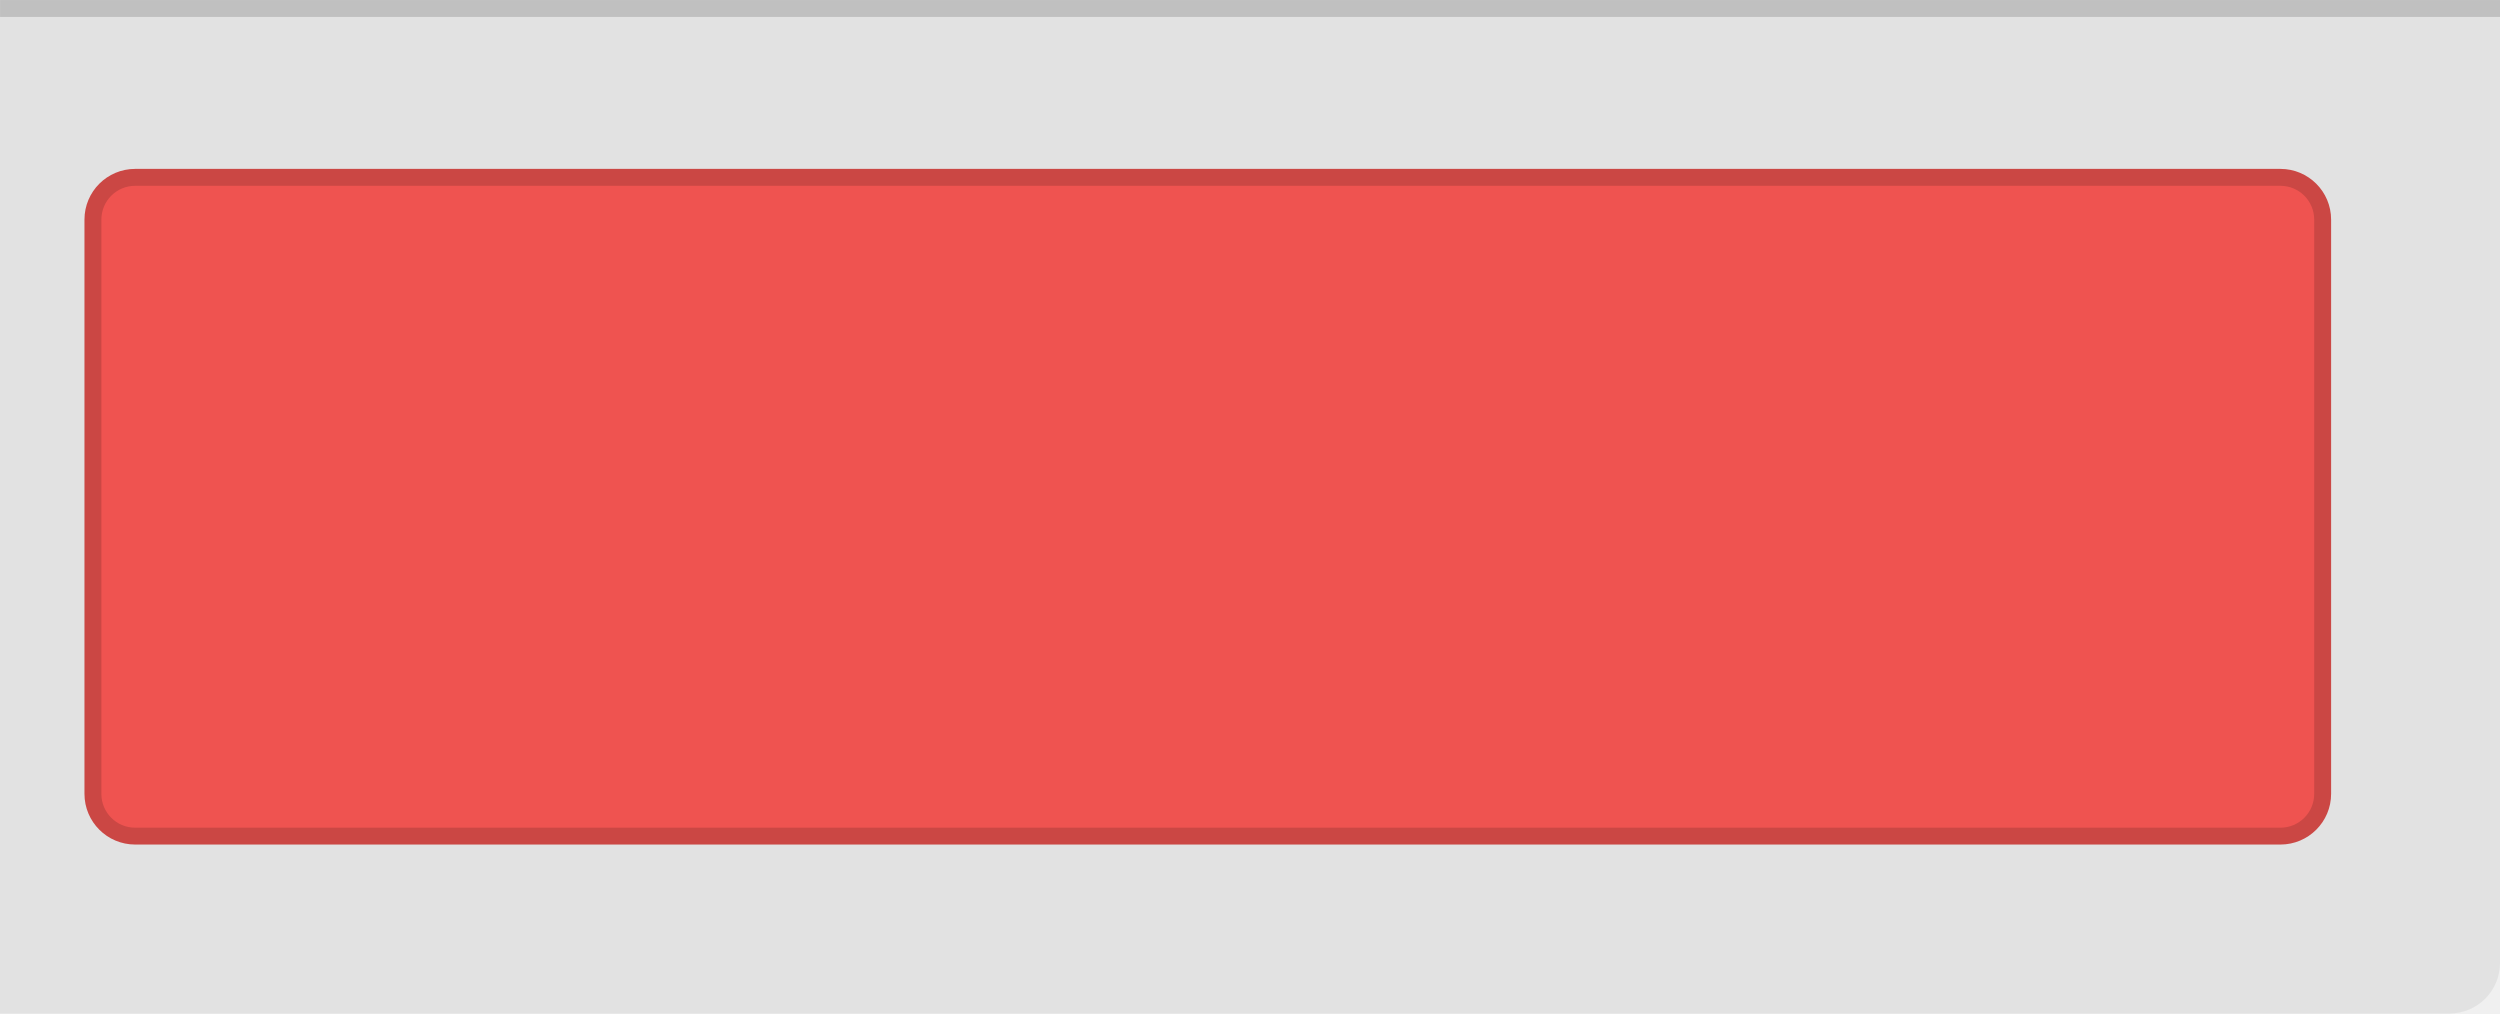
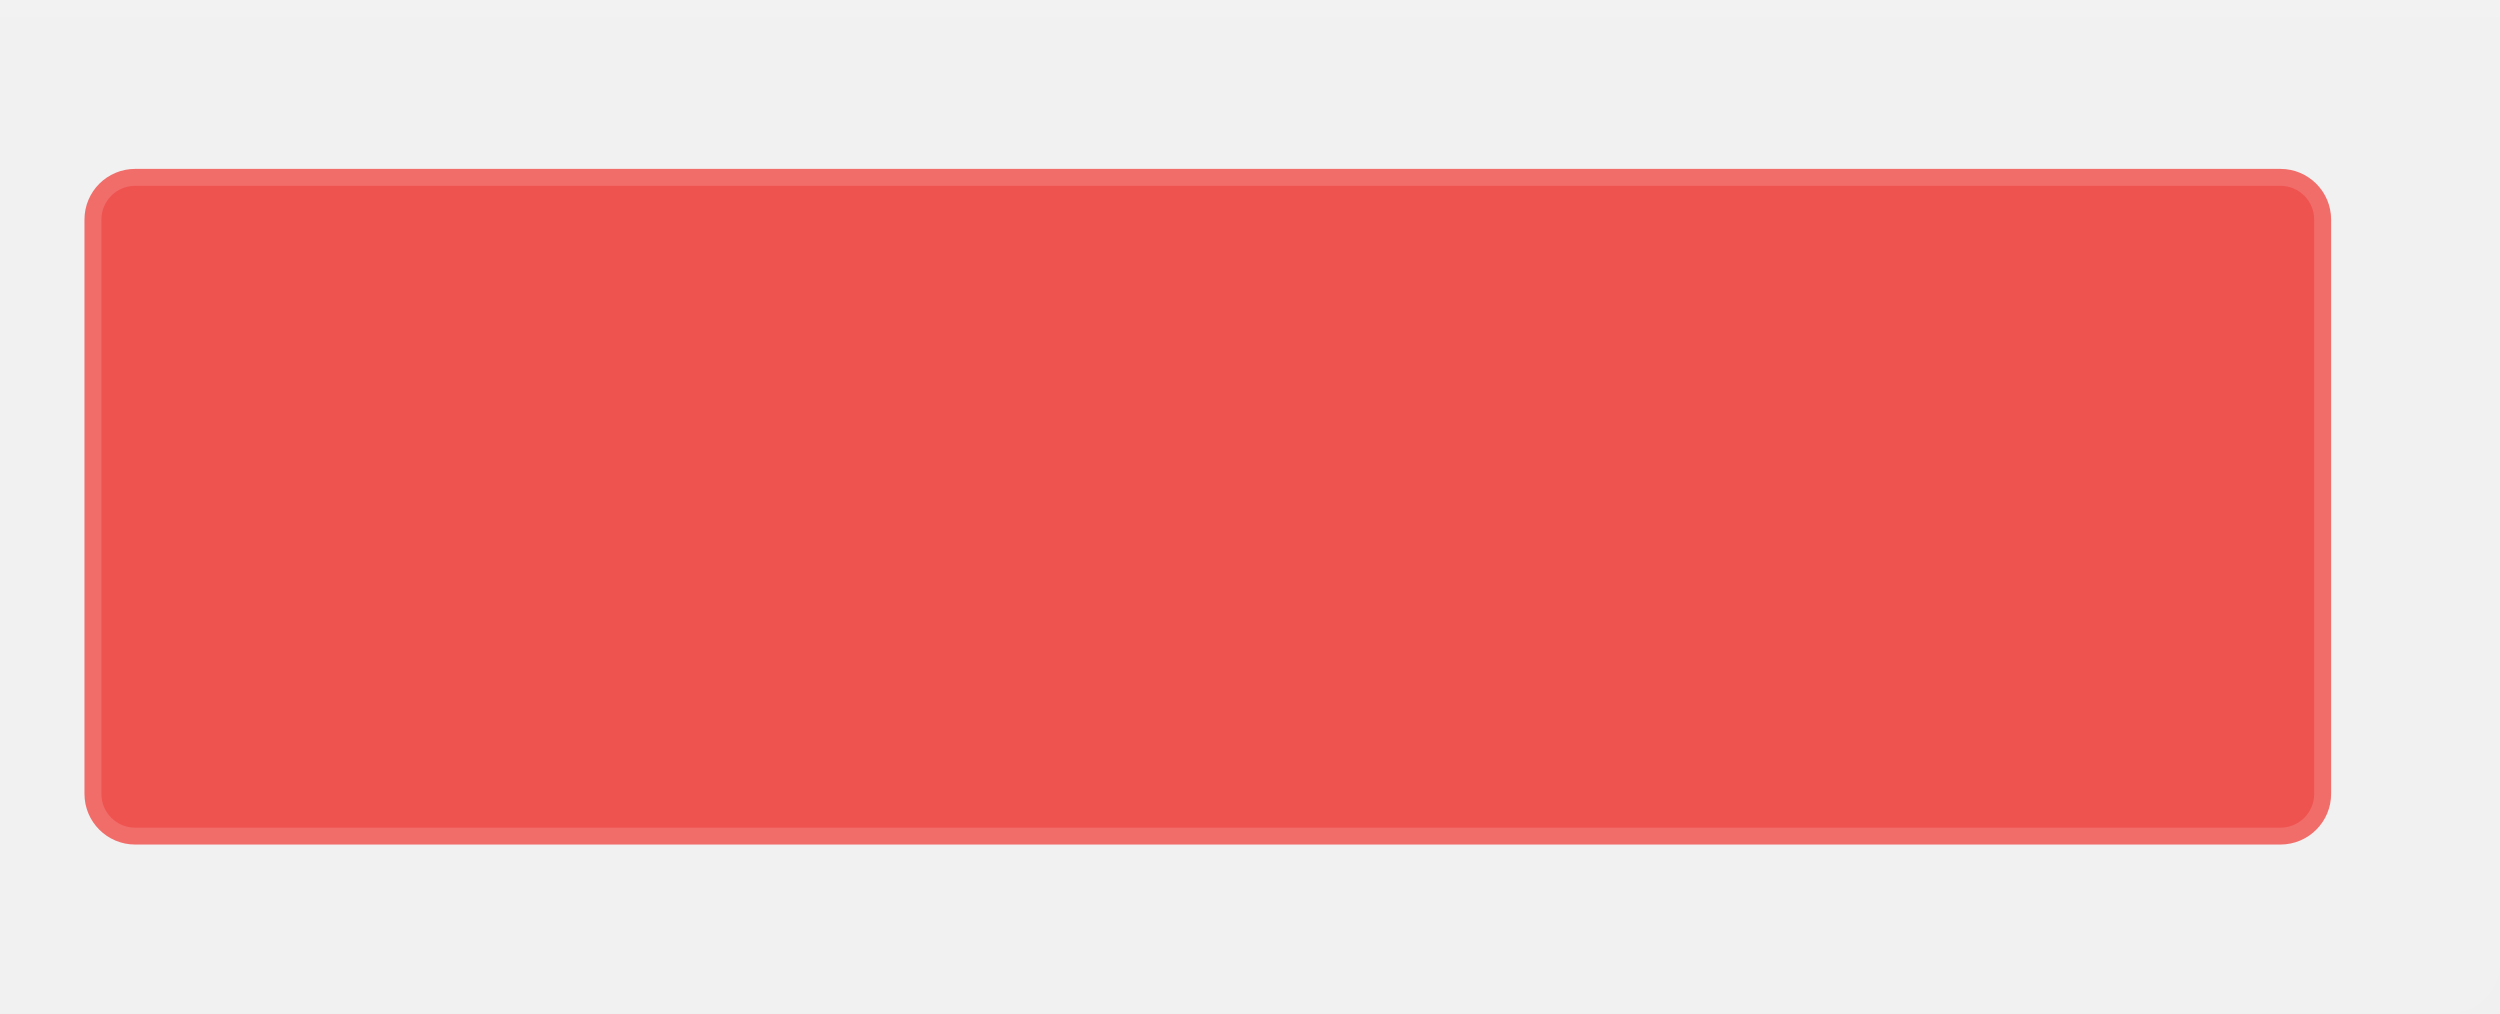
<svg xmlns="http://www.w3.org/2000/svg" width="148" height="60" viewBox="0 0 39.158 15.875" version="1.1" id="svg5">
  <defs id="defs2">
    <clipPath clipPathUnits="userSpaceOnUse" id="clipPath1633">
      <path id="path1635" style="opacity:0.95;fill:#ffffff;stroke-width:0.974;stroke-linecap:round;stroke-linejoin:round" d="m 0.23,-3.969 c -2.033,0 -3.67,1.637 -3.67,3.67 V 16.174 c 0,2.033 1.637,3.67 3.67,3.67 H 16.703 c 2.033,0 3.67,-1.637 3.67,-3.67 V -0.299 C 20.373,-2.332 18.736,-3.969 16.703,-3.969 Z M 3.708,1.058 h 9.518 c 1.175,0 2.12,0.946 2.12,2.12 v 9.518 c 0,1.175 -0.946,2.12 -2.12,2.12 H 3.708 C 2.533,14.817 1.587,13.871 1.587,12.696 V 3.179 c 0,-1.175 0.946,-2.12 2.12,-2.12 z" />
    </clipPath>
  </defs>
  <g id="layer1">
    <g id="g2413" transform="matrix(-1,0,0,1,40.74583,-3.439583)">
-       <path id="rect3629" style="opacity:0.06;fill:#000000;fill-opacity:1;stroke:none;stroke-width:3.991;stroke-linecap:round;stroke-linejoin:round;stroke-miterlimit:4;stroke-dasharray:none;stroke-opacity:0.988;paint-order:stroke markers fill" d="m 6,13 v 57 c 0,1.662 1.338,3 3,3 H 154 V 13 Z" transform="scale(0.2645833)" />
-       <rect style="opacity:0.15;fill:#000000;fill-opacity:1;stroke:none;stroke-width:0.576;stroke-linecap:round;stroke-linejoin:round;stroke-miterlimit:4;stroke-dasharray:none;stroke-opacity:0.988;paint-order:stroke markers fill" id="rect2759" width="39.158" height="0.265" x="1.587" y="3.44" rx="0" ry="0" />
-       <rect style="opacity:1;fill:#cb4744;fill-opacity:1;stroke:none;stroke-width:0.479;stroke-linecap:round;stroke-linejoin:round;paint-order:stroke fill markers" id="rect1110" width="35.19" height="10.583" x="4.233" y="6.085" rx="0.794" ry="0.794" />
+       <path id="rect3629" style="opacity:0.06;fill:#ffffff;fill-opacity:1;stroke:none;stroke-width:3.991;stroke-linecap:round;stroke-linejoin:round;stroke-miterlimit:4;stroke-dasharray:none;stroke-opacity:0.988;paint-order:stroke markers fill" d="m 6,13 v 57 c 0,1.662 1.338,3 3,3 H 154 V 13 Z" transform="scale(0.2645833)" />
+       <rect style="opacity:0.1;fill:#ffffff;fill-opacity:1;stroke:none;stroke-width:0.576;stroke-linecap:round;stroke-linejoin:round;stroke-miterlimit:4;stroke-dasharray:none;stroke-opacity:0.988;paint-order:stroke markers fill" id="rect2759" width="39.158" height="0.265" x="1.587" y="3.44" rx="0" ry="0" />
+       <rect style="opacity:1;fill:#f16d6a;fill-opacity:1;stroke:none;stroke-width:0.479;stroke-linecap:round;stroke-linejoin:round;paint-order:stroke fill markers" id="rect1110" width="35.19" height="10.583" x="4.233" y="6.085" rx="0.794" ry="0.794" />
      <rect style="fill:#ef5350;fill-opacity:1;stroke:none;stroke-width:0.46;stroke-linecap:round;stroke-linejoin:round;paint-order:stroke fill markers" id="rect2236" width="34.66" height="10.054" x="4.498" y="6.35" rx="0.529" ry="0.529" />
    </g>
  </g>
</svg>
